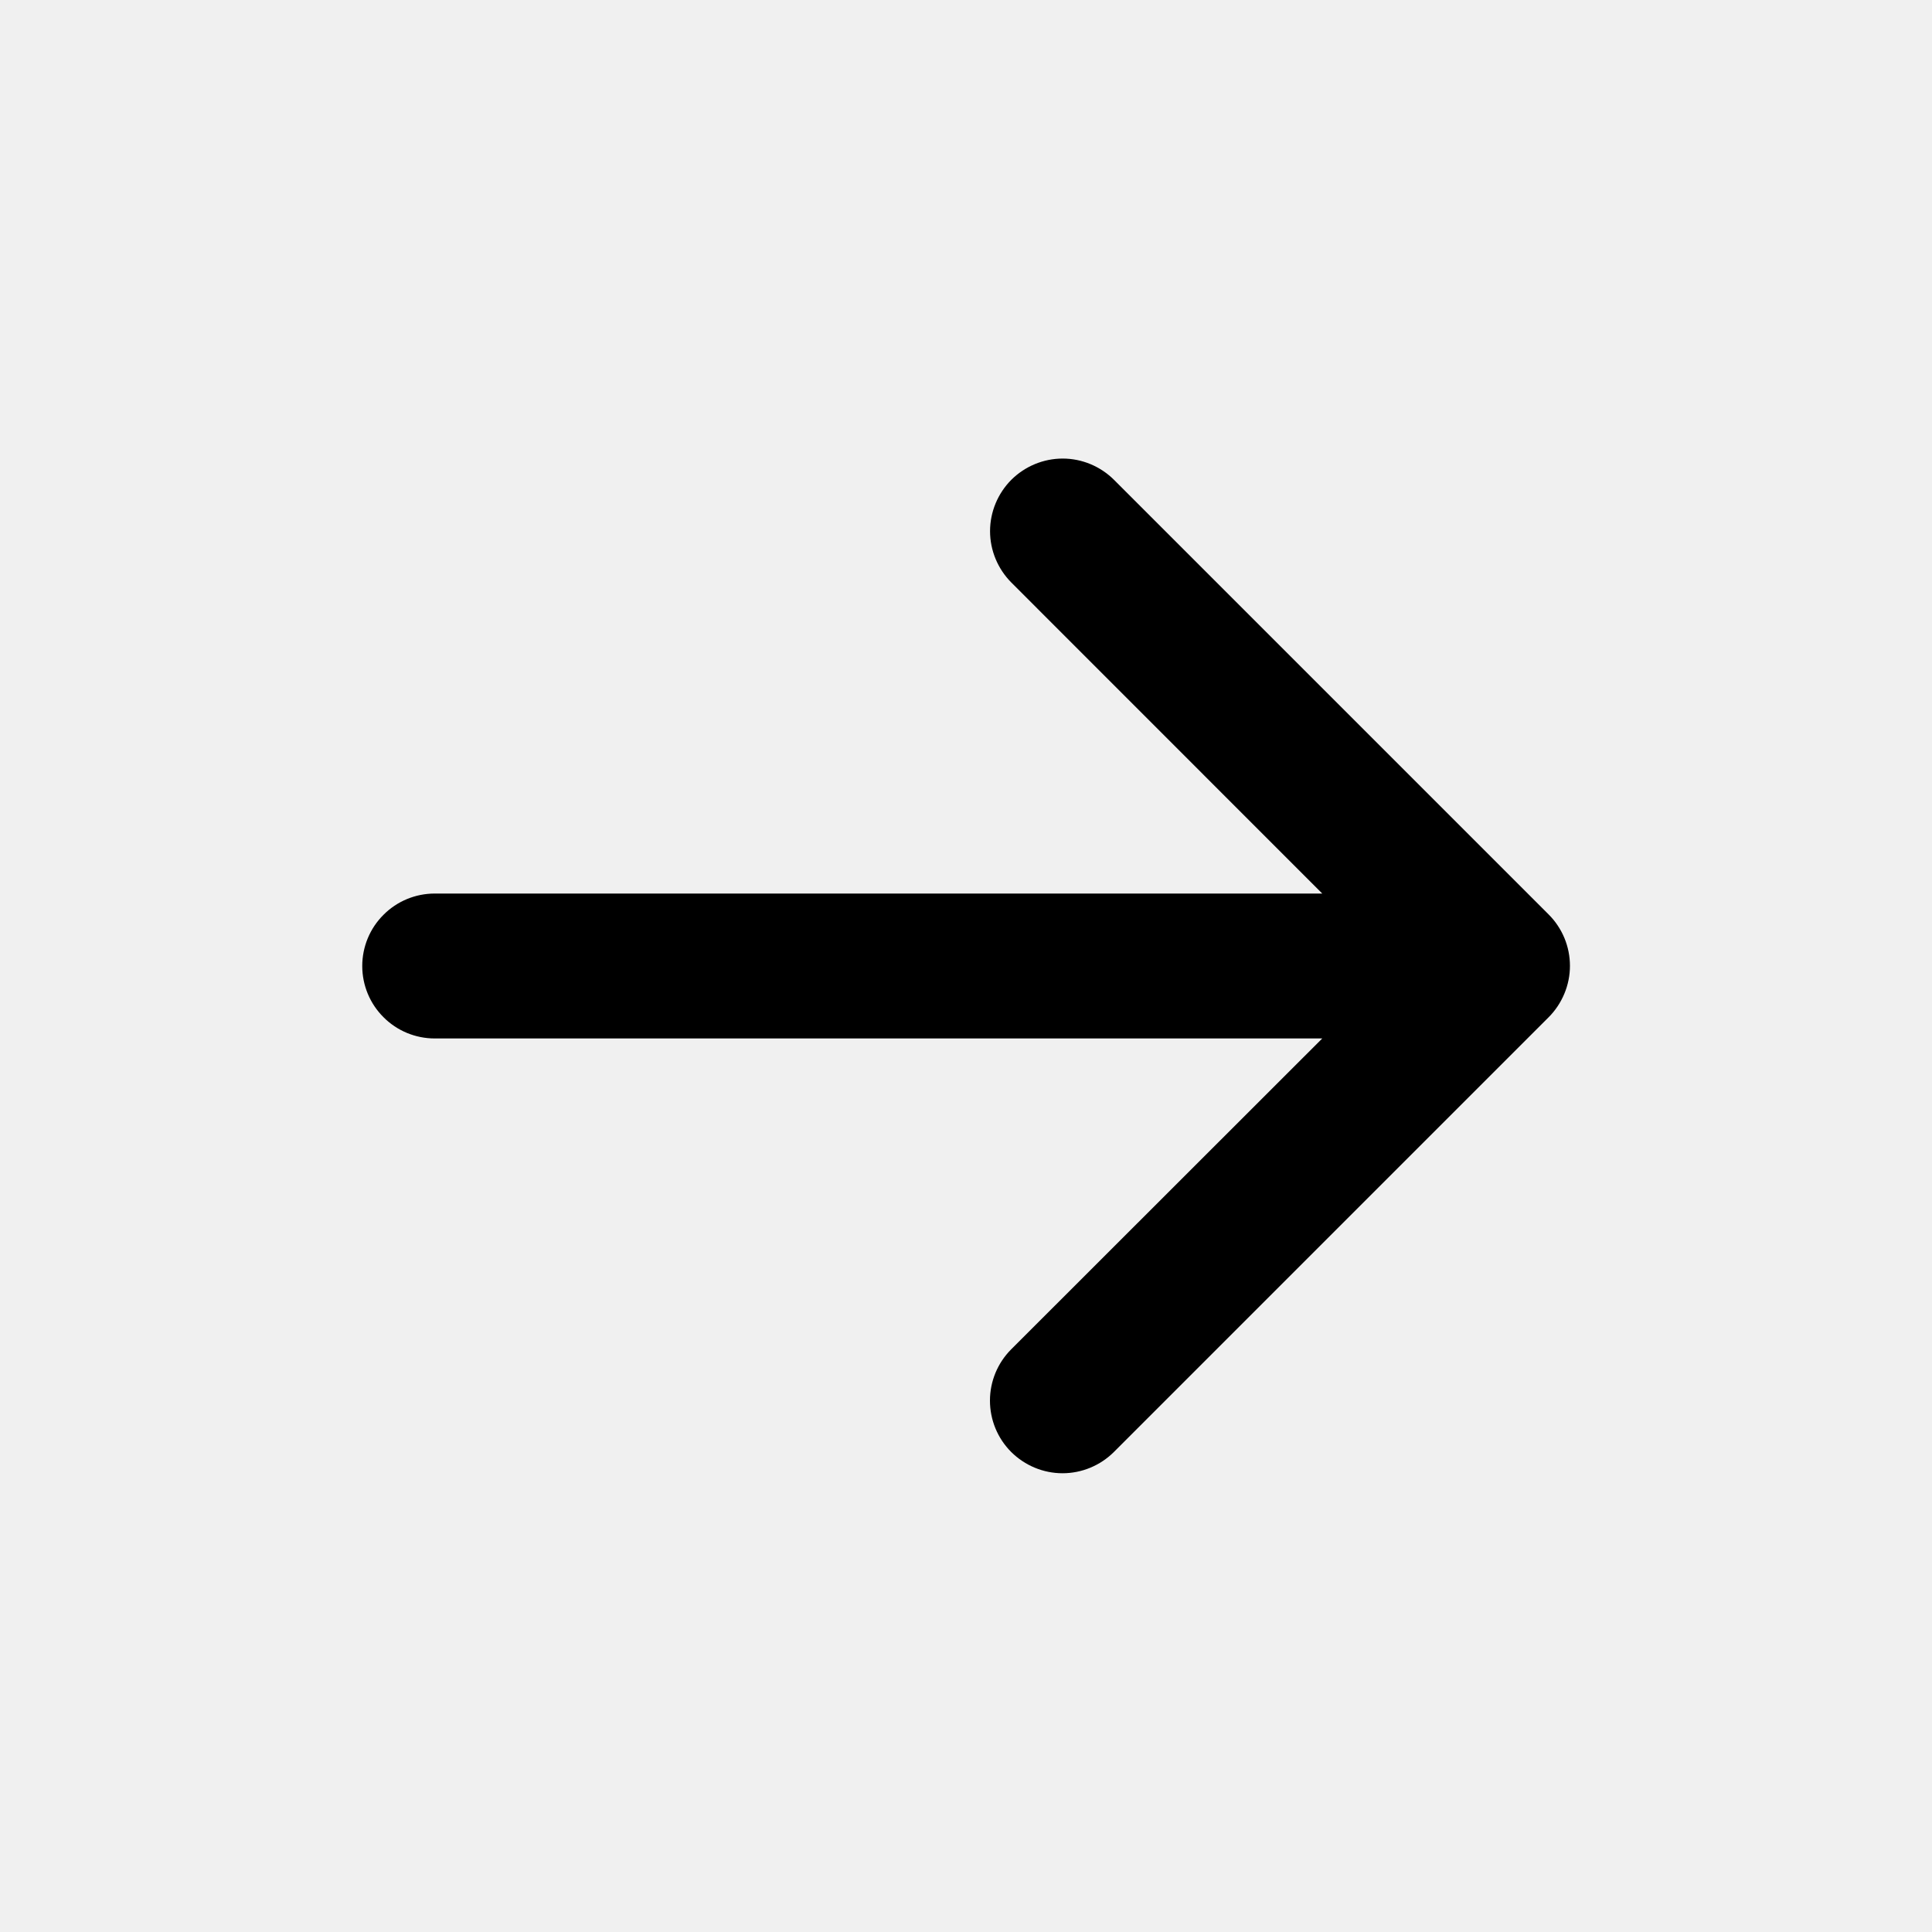
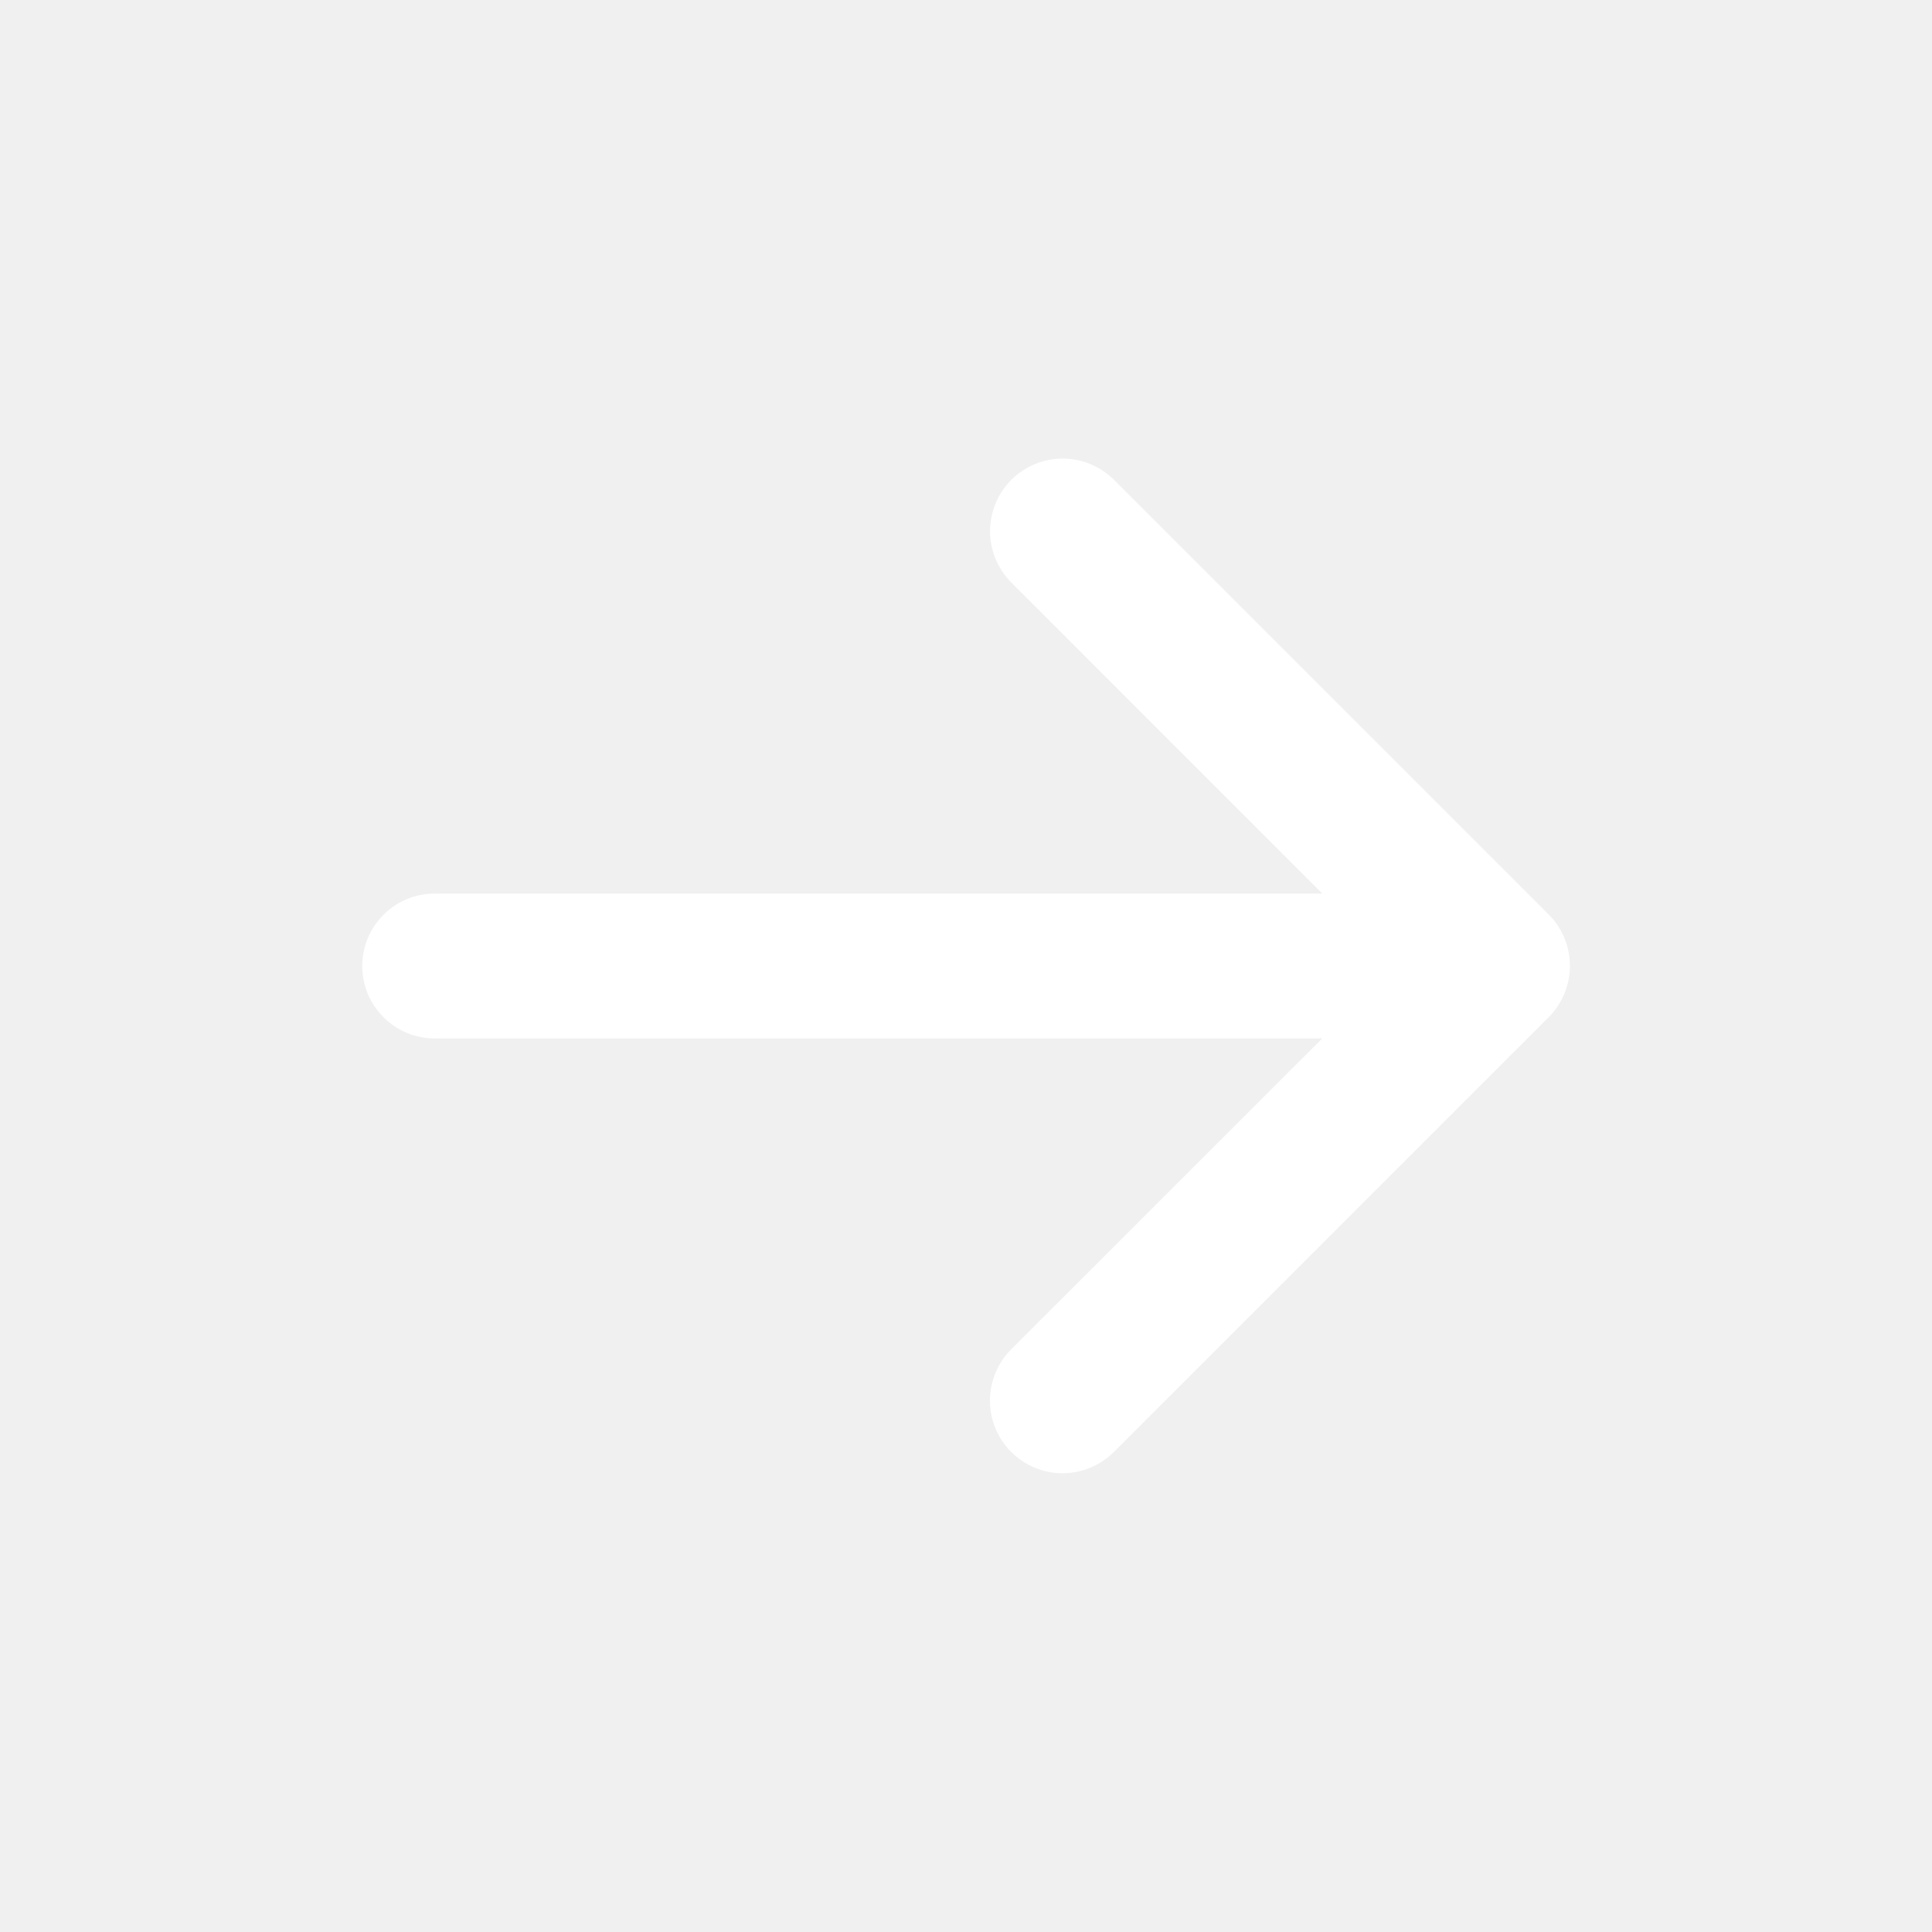
<svg xmlns="http://www.w3.org/2000/svg" width="100%" height="100%" viewBox="0 0 20 20" fill="none">
-   <path d="M16.031 10.531L11.531 15.031C11.39 15.171 11.199 15.251 10.999 15.251C10.8 15.251 10.609 15.171 10.468 15.031C10.327 14.89 10.248 14.699 10.248 14.499C10.248 14.3 10.327 14.109 10.468 13.968L13.688 10.75H4.5C4.301 10.75 4.11 10.671 3.97 10.53C3.829 10.39 3.75 10.199 3.75 10C3.75 9.801 3.829 9.61 3.97 9.47C4.11 9.329 4.301 9.25 4.5 9.25H13.688L10.469 6.03C10.329 5.889 10.249 5.698 10.249 5.499C10.249 5.299 10.329 5.108 10.469 4.967C10.61 4.827 10.801 4.747 11.001 4.747C11.2 4.747 11.391 4.827 11.532 4.967L16.032 9.467C16.102 9.537 16.157 9.62 16.195 9.711C16.233 9.803 16.252 9.901 16.252 9.999C16.252 10.098 16.232 10.196 16.194 10.287C16.156 10.378 16.101 10.461 16.031 10.531Z" fill="currentColor" />
+   <path d="M16.031 10.531L11.531 15.031C11.39 15.171 11.199 15.251 10.999 15.251C10.8 15.251 10.609 15.171 10.468 15.031C10.327 14.89 10.248 14.699 10.248 14.499C10.248 14.3 10.327 14.109 10.468 13.968L13.688 10.75H4.5C4.301 10.75 4.11 10.671 3.97 10.53C3.829 10.39 3.75 10.199 3.75 10C3.75 9.801 3.829 9.61 3.97 9.47C4.11 9.329 4.301 9.25 4.5 9.25H13.688L10.469 6.03C10.329 5.889 10.249 5.698 10.249 5.499C10.249 5.299 10.329 5.108 10.469 4.967C10.61 4.827 10.801 4.747 11.001 4.747C11.2 4.747 11.391 4.827 11.532 4.967L16.032 9.467C16.102 9.537 16.157 9.62 16.195 9.711C16.233 9.803 16.252 9.901 16.252 9.999C16.252 10.098 16.232 10.196 16.194 10.287C16.156 10.378 16.101 10.461 16.031 10.531Z" fill="white" />
</svg>
